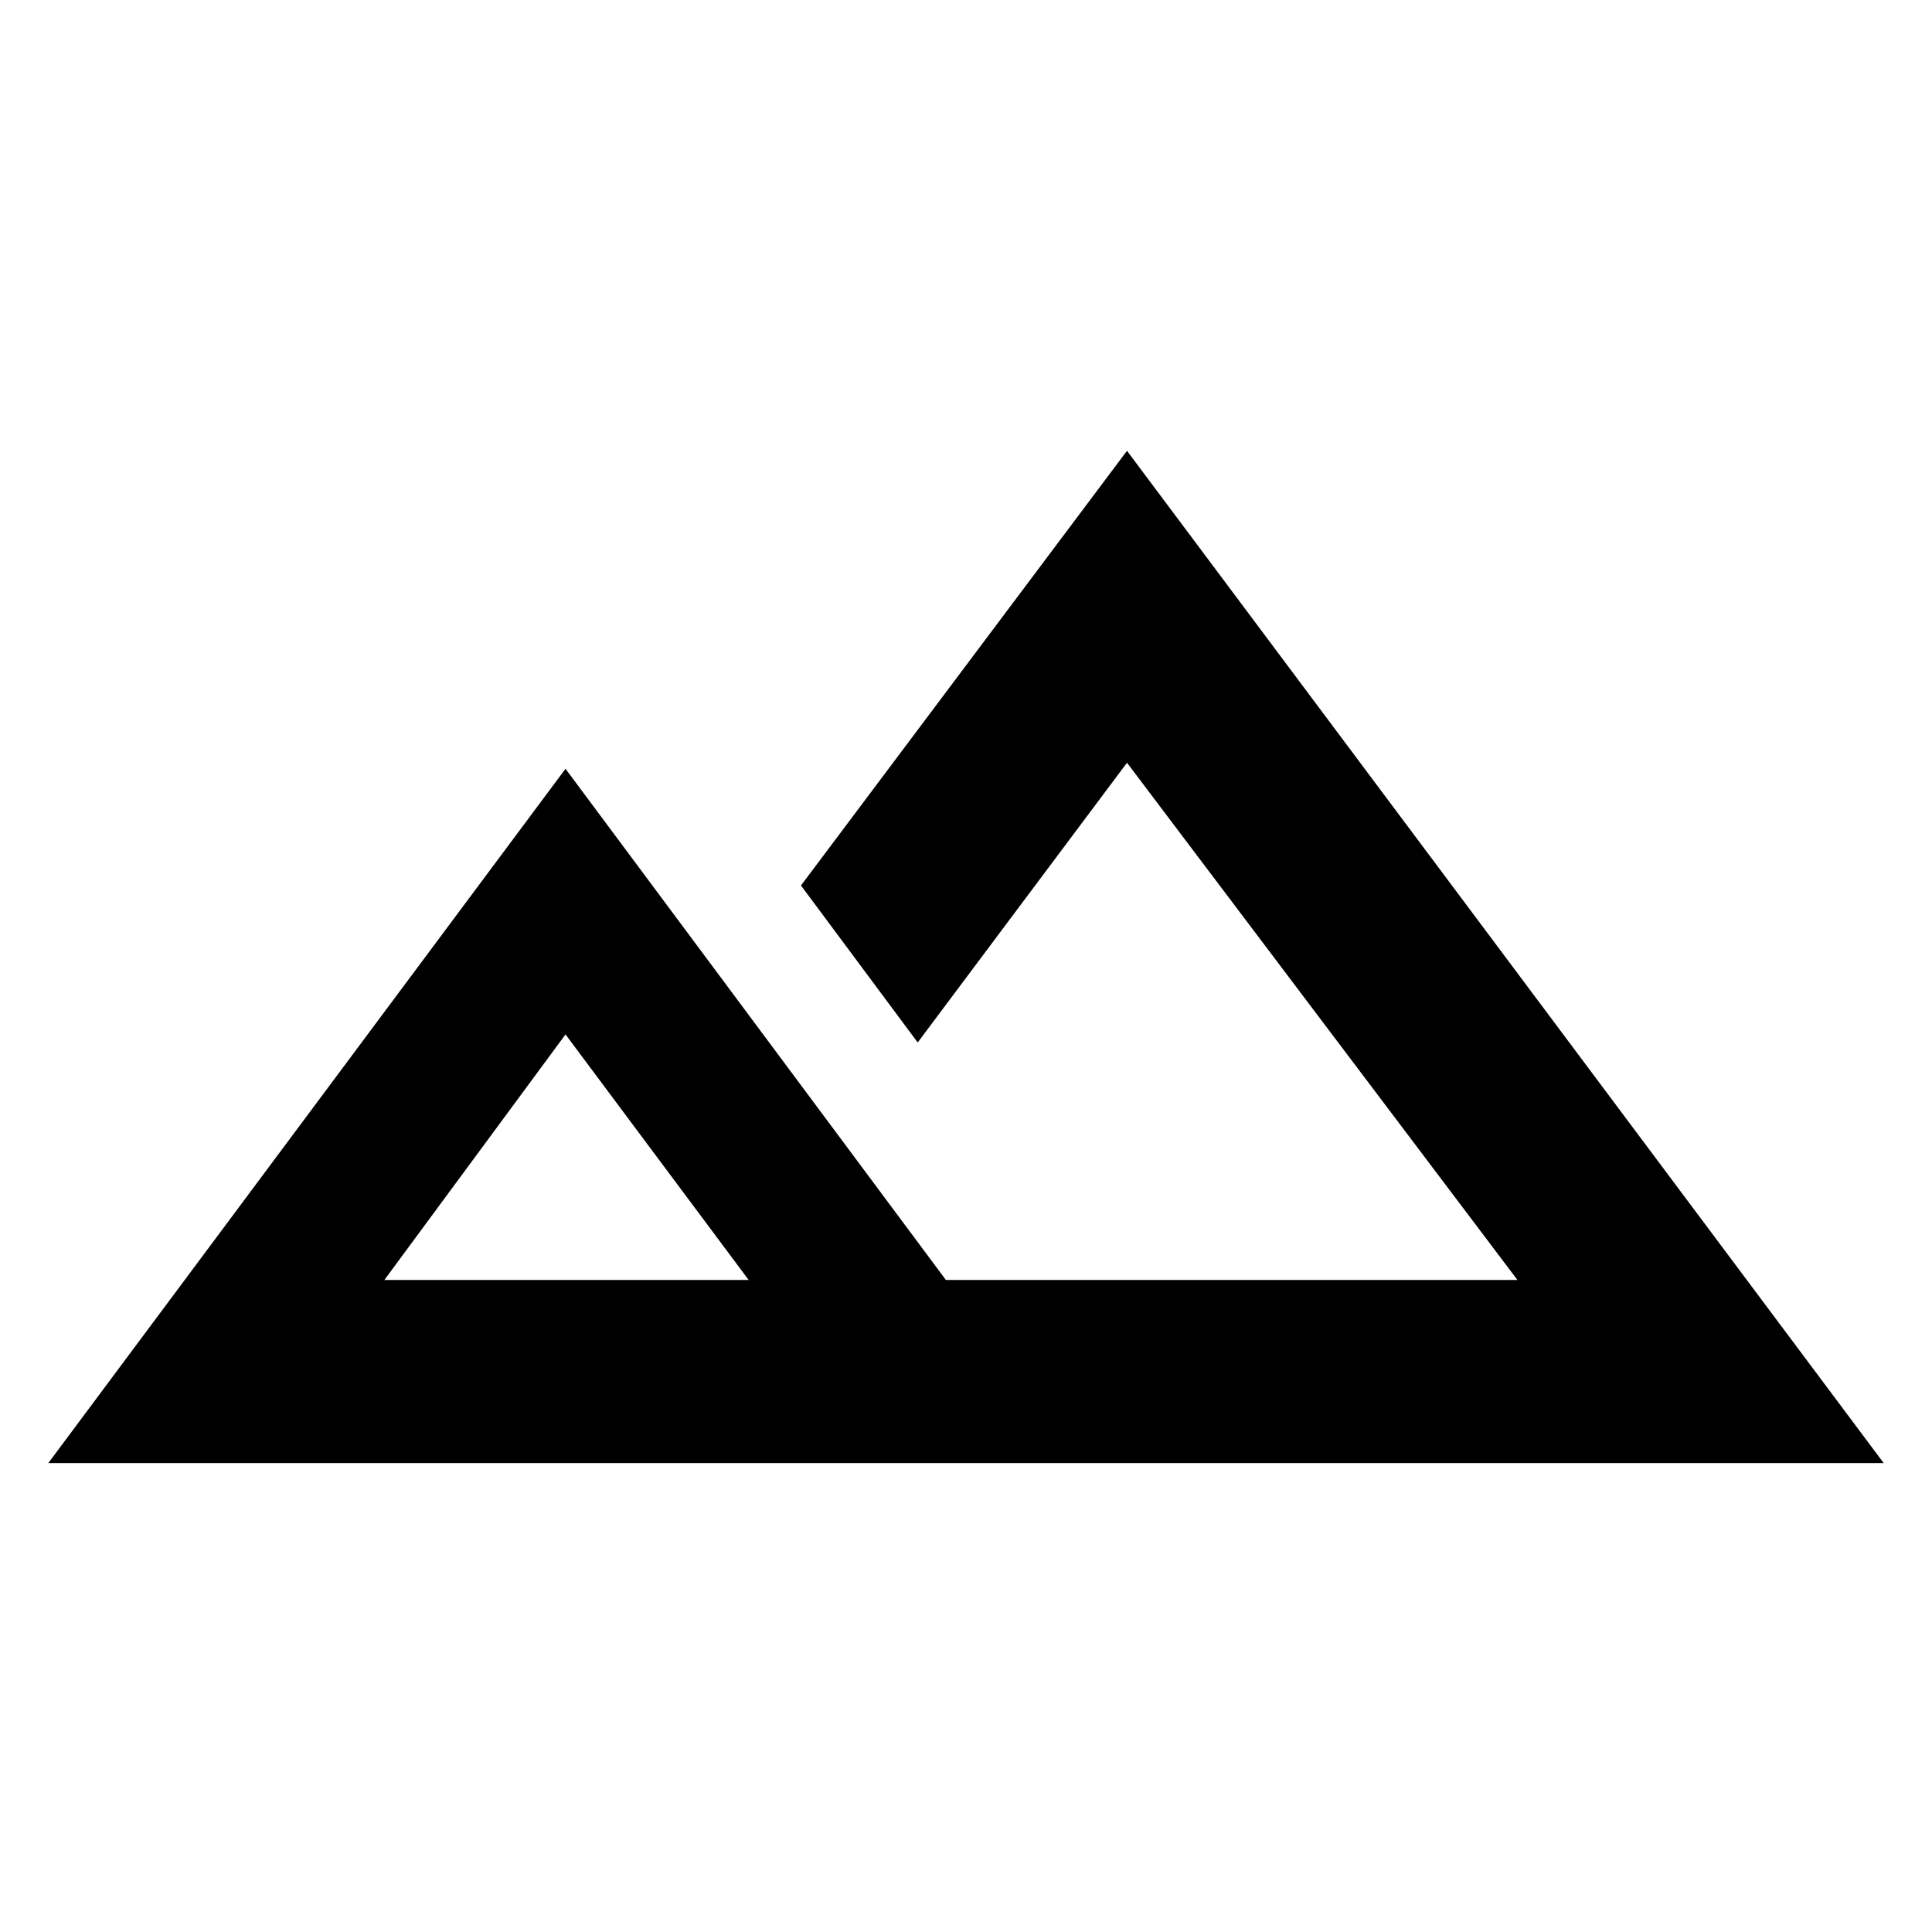
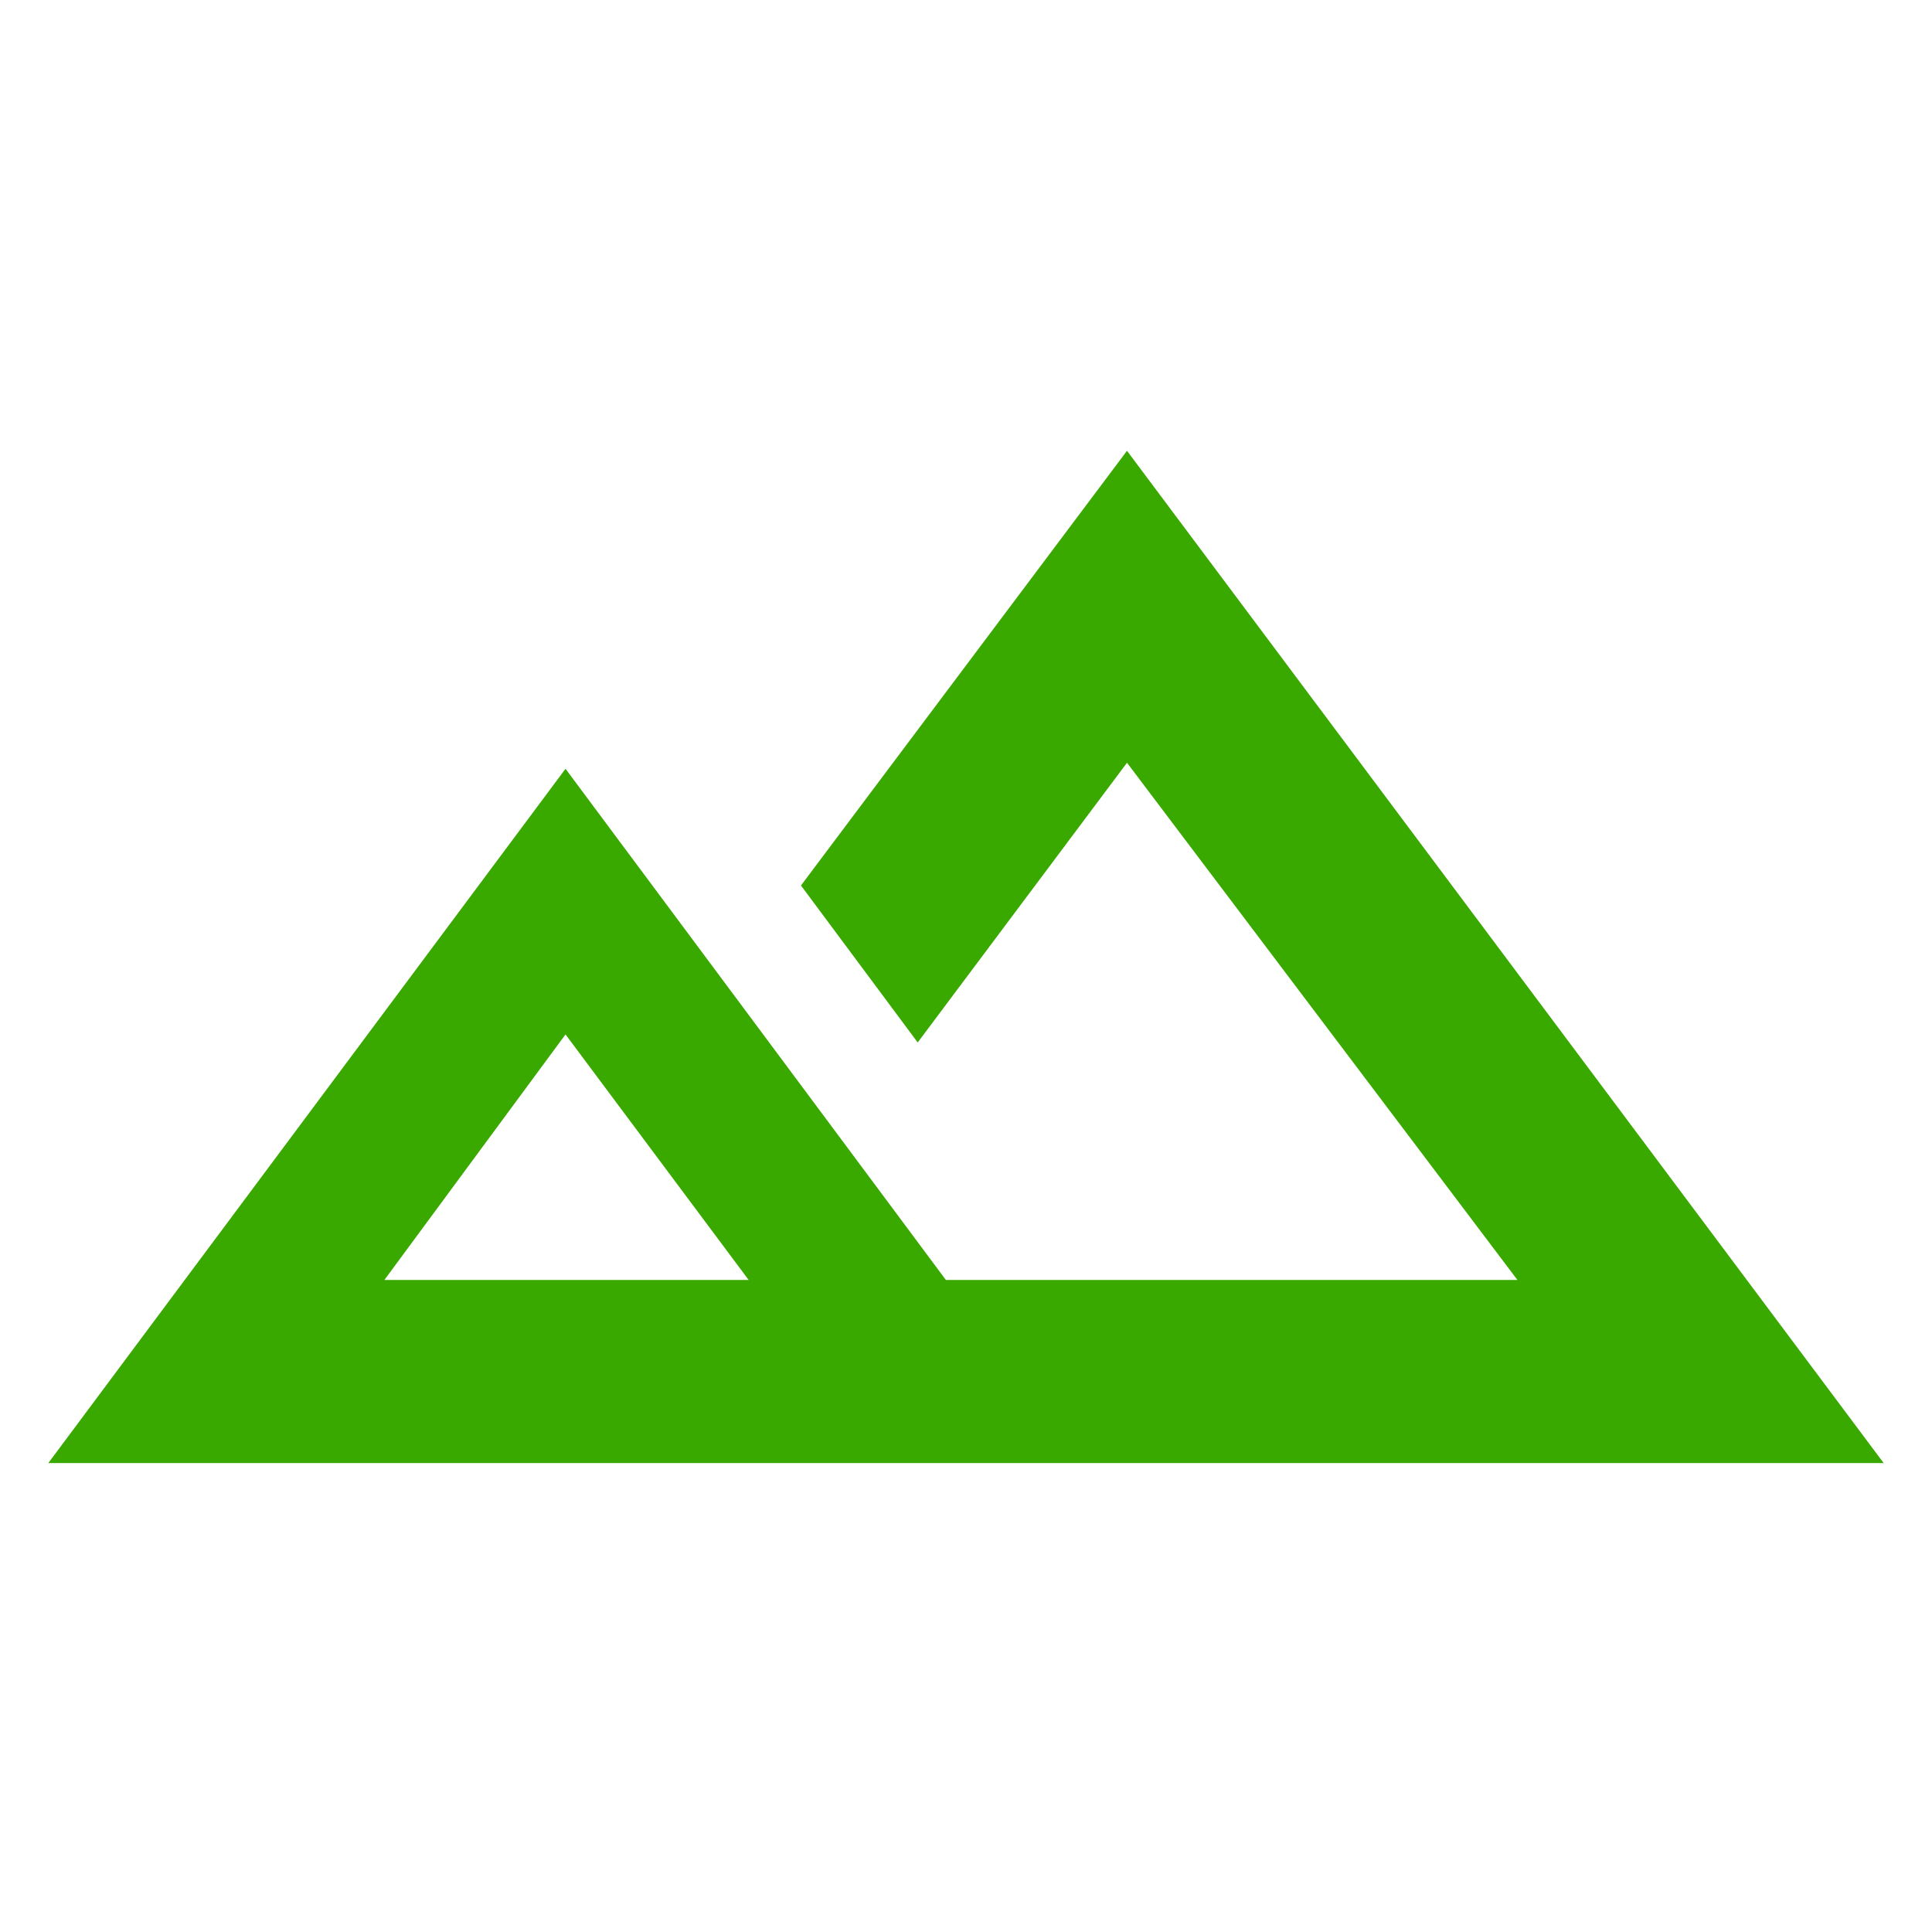
- <svg xmlns="http://www.w3.org/2000/svg" height="48" viewBox="0 -960 960 960" width="48">
+ <svg xmlns="http://www.w3.org/2000/svg" fill="#39A900" height="48" viewBox="0 -960 960 960" width="48">
  <path d="m24-233 257-345 189 254h284L560-581 456-442l-58-78 162-216 376 503H24Zm520-91Zm-353 0h181l-91-122-90 122Zm0 0h181-181Z" />
</svg>
